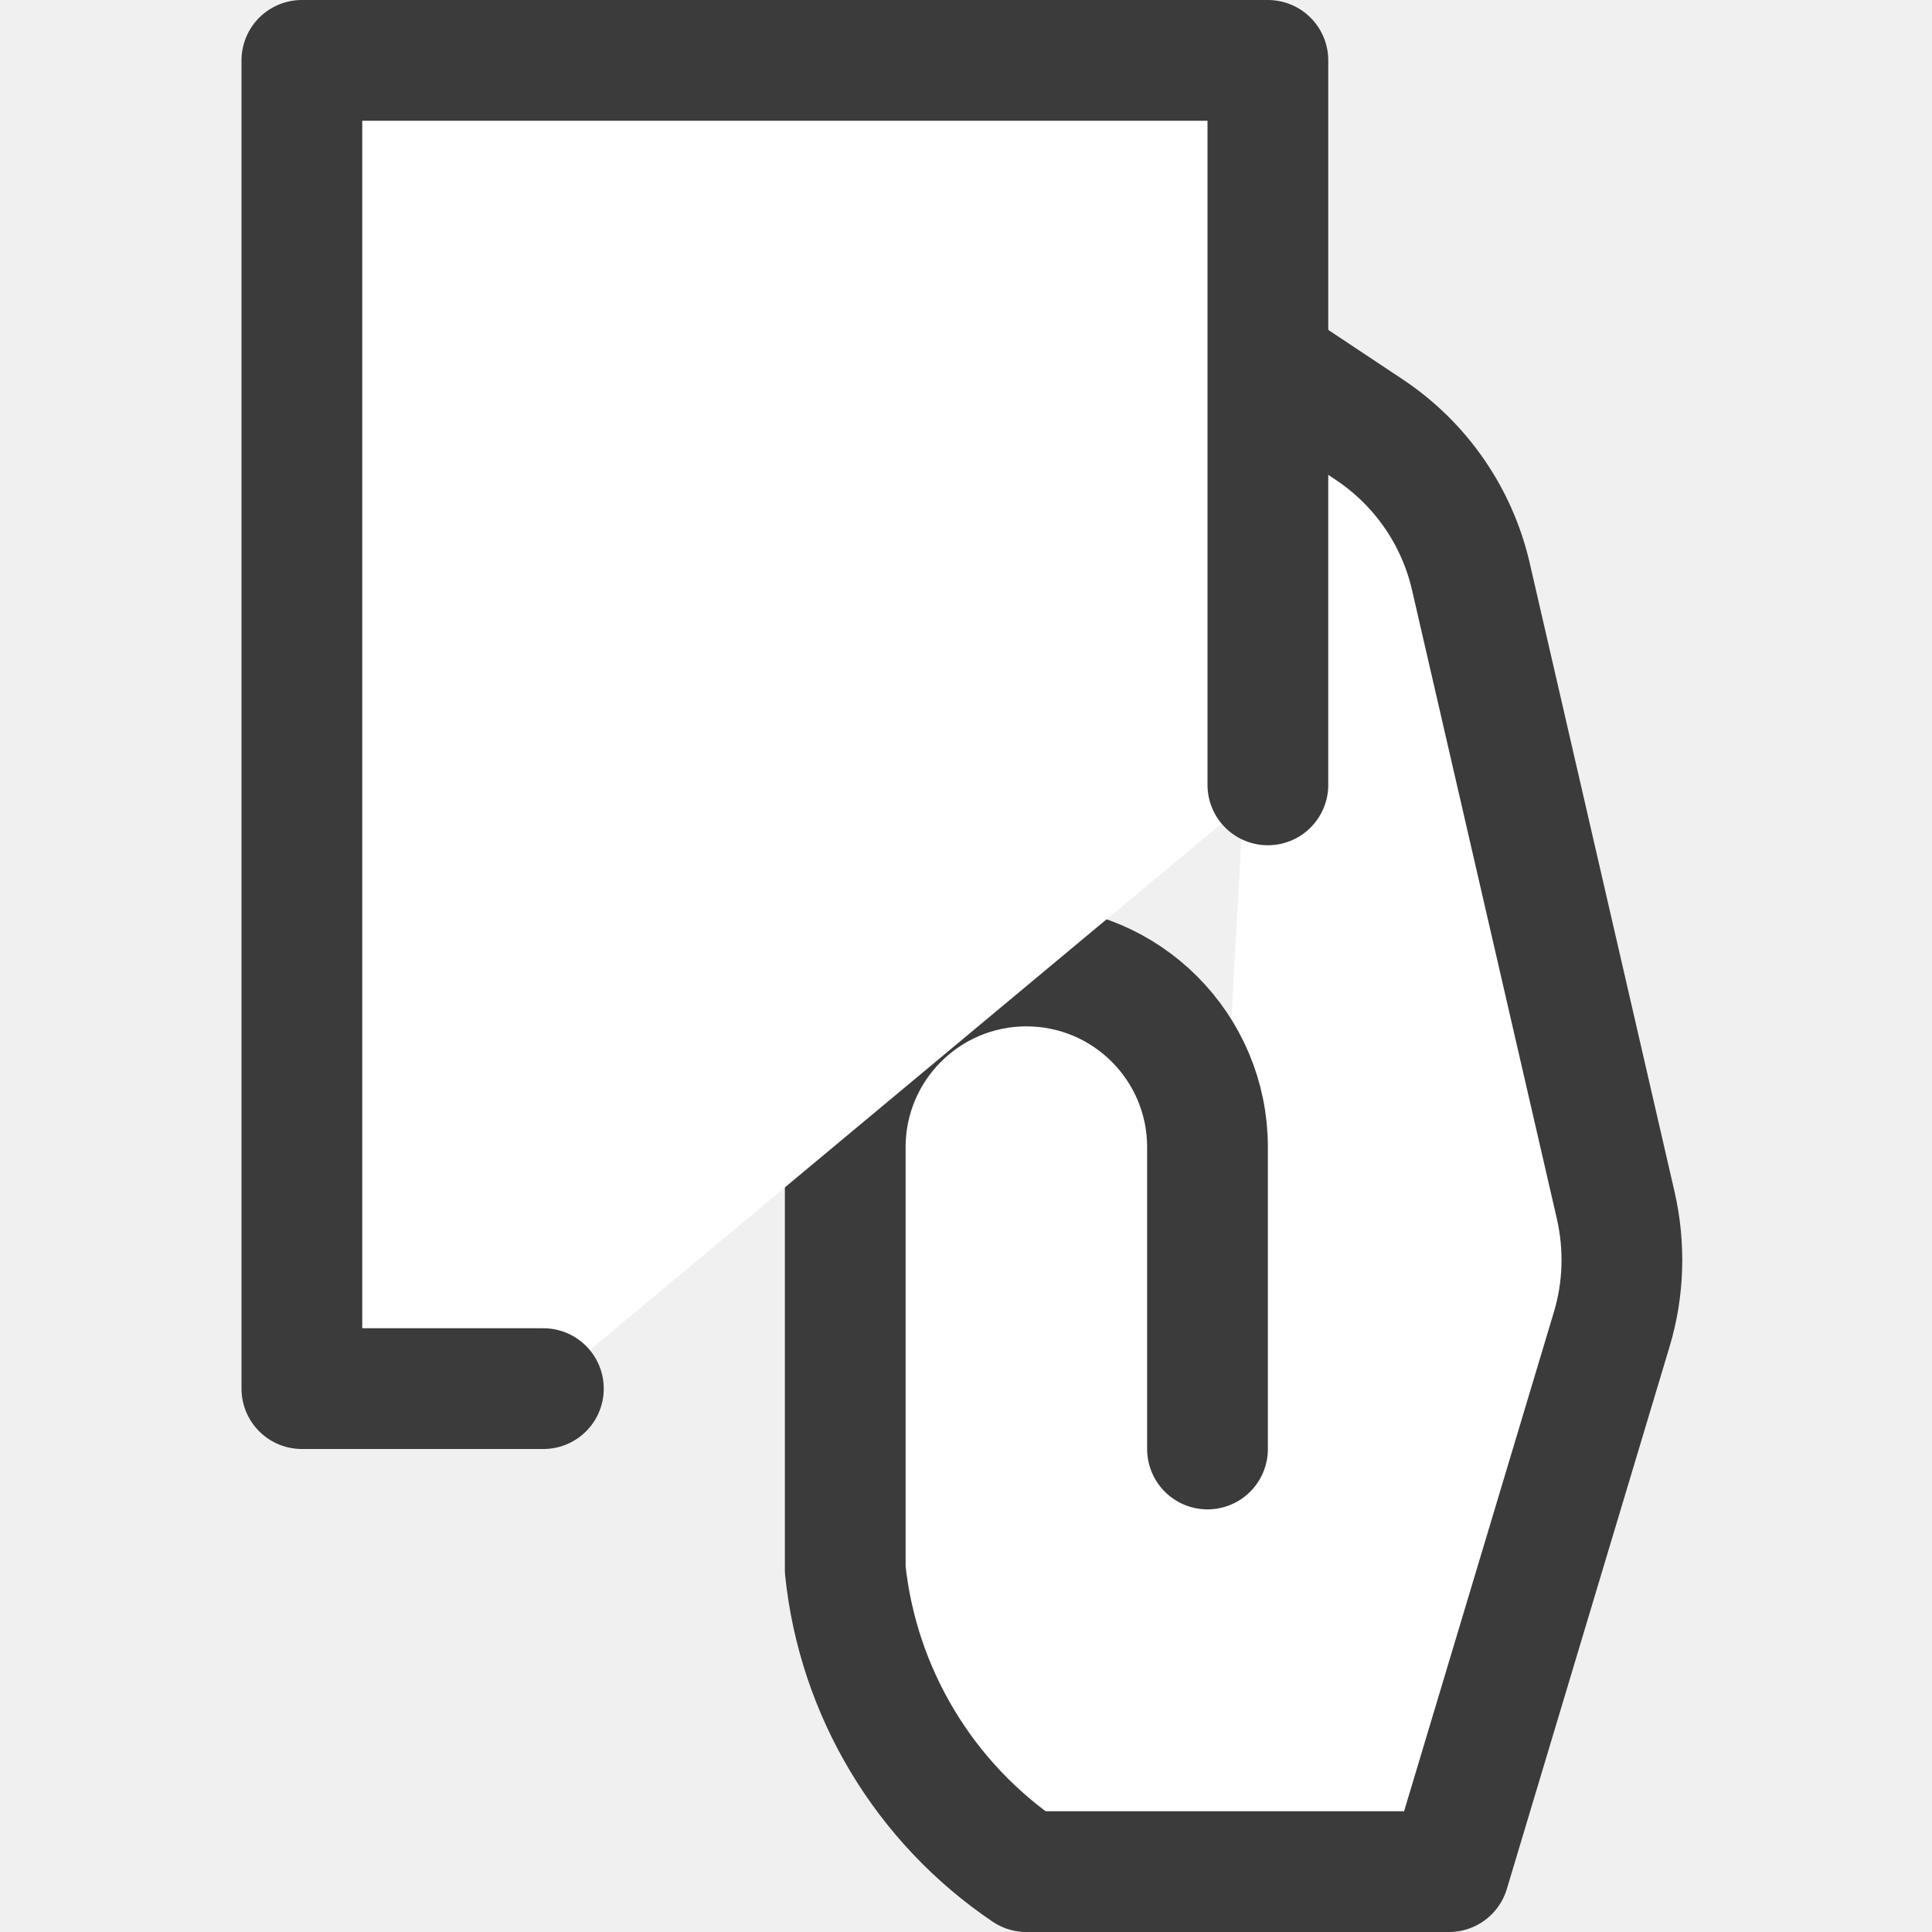
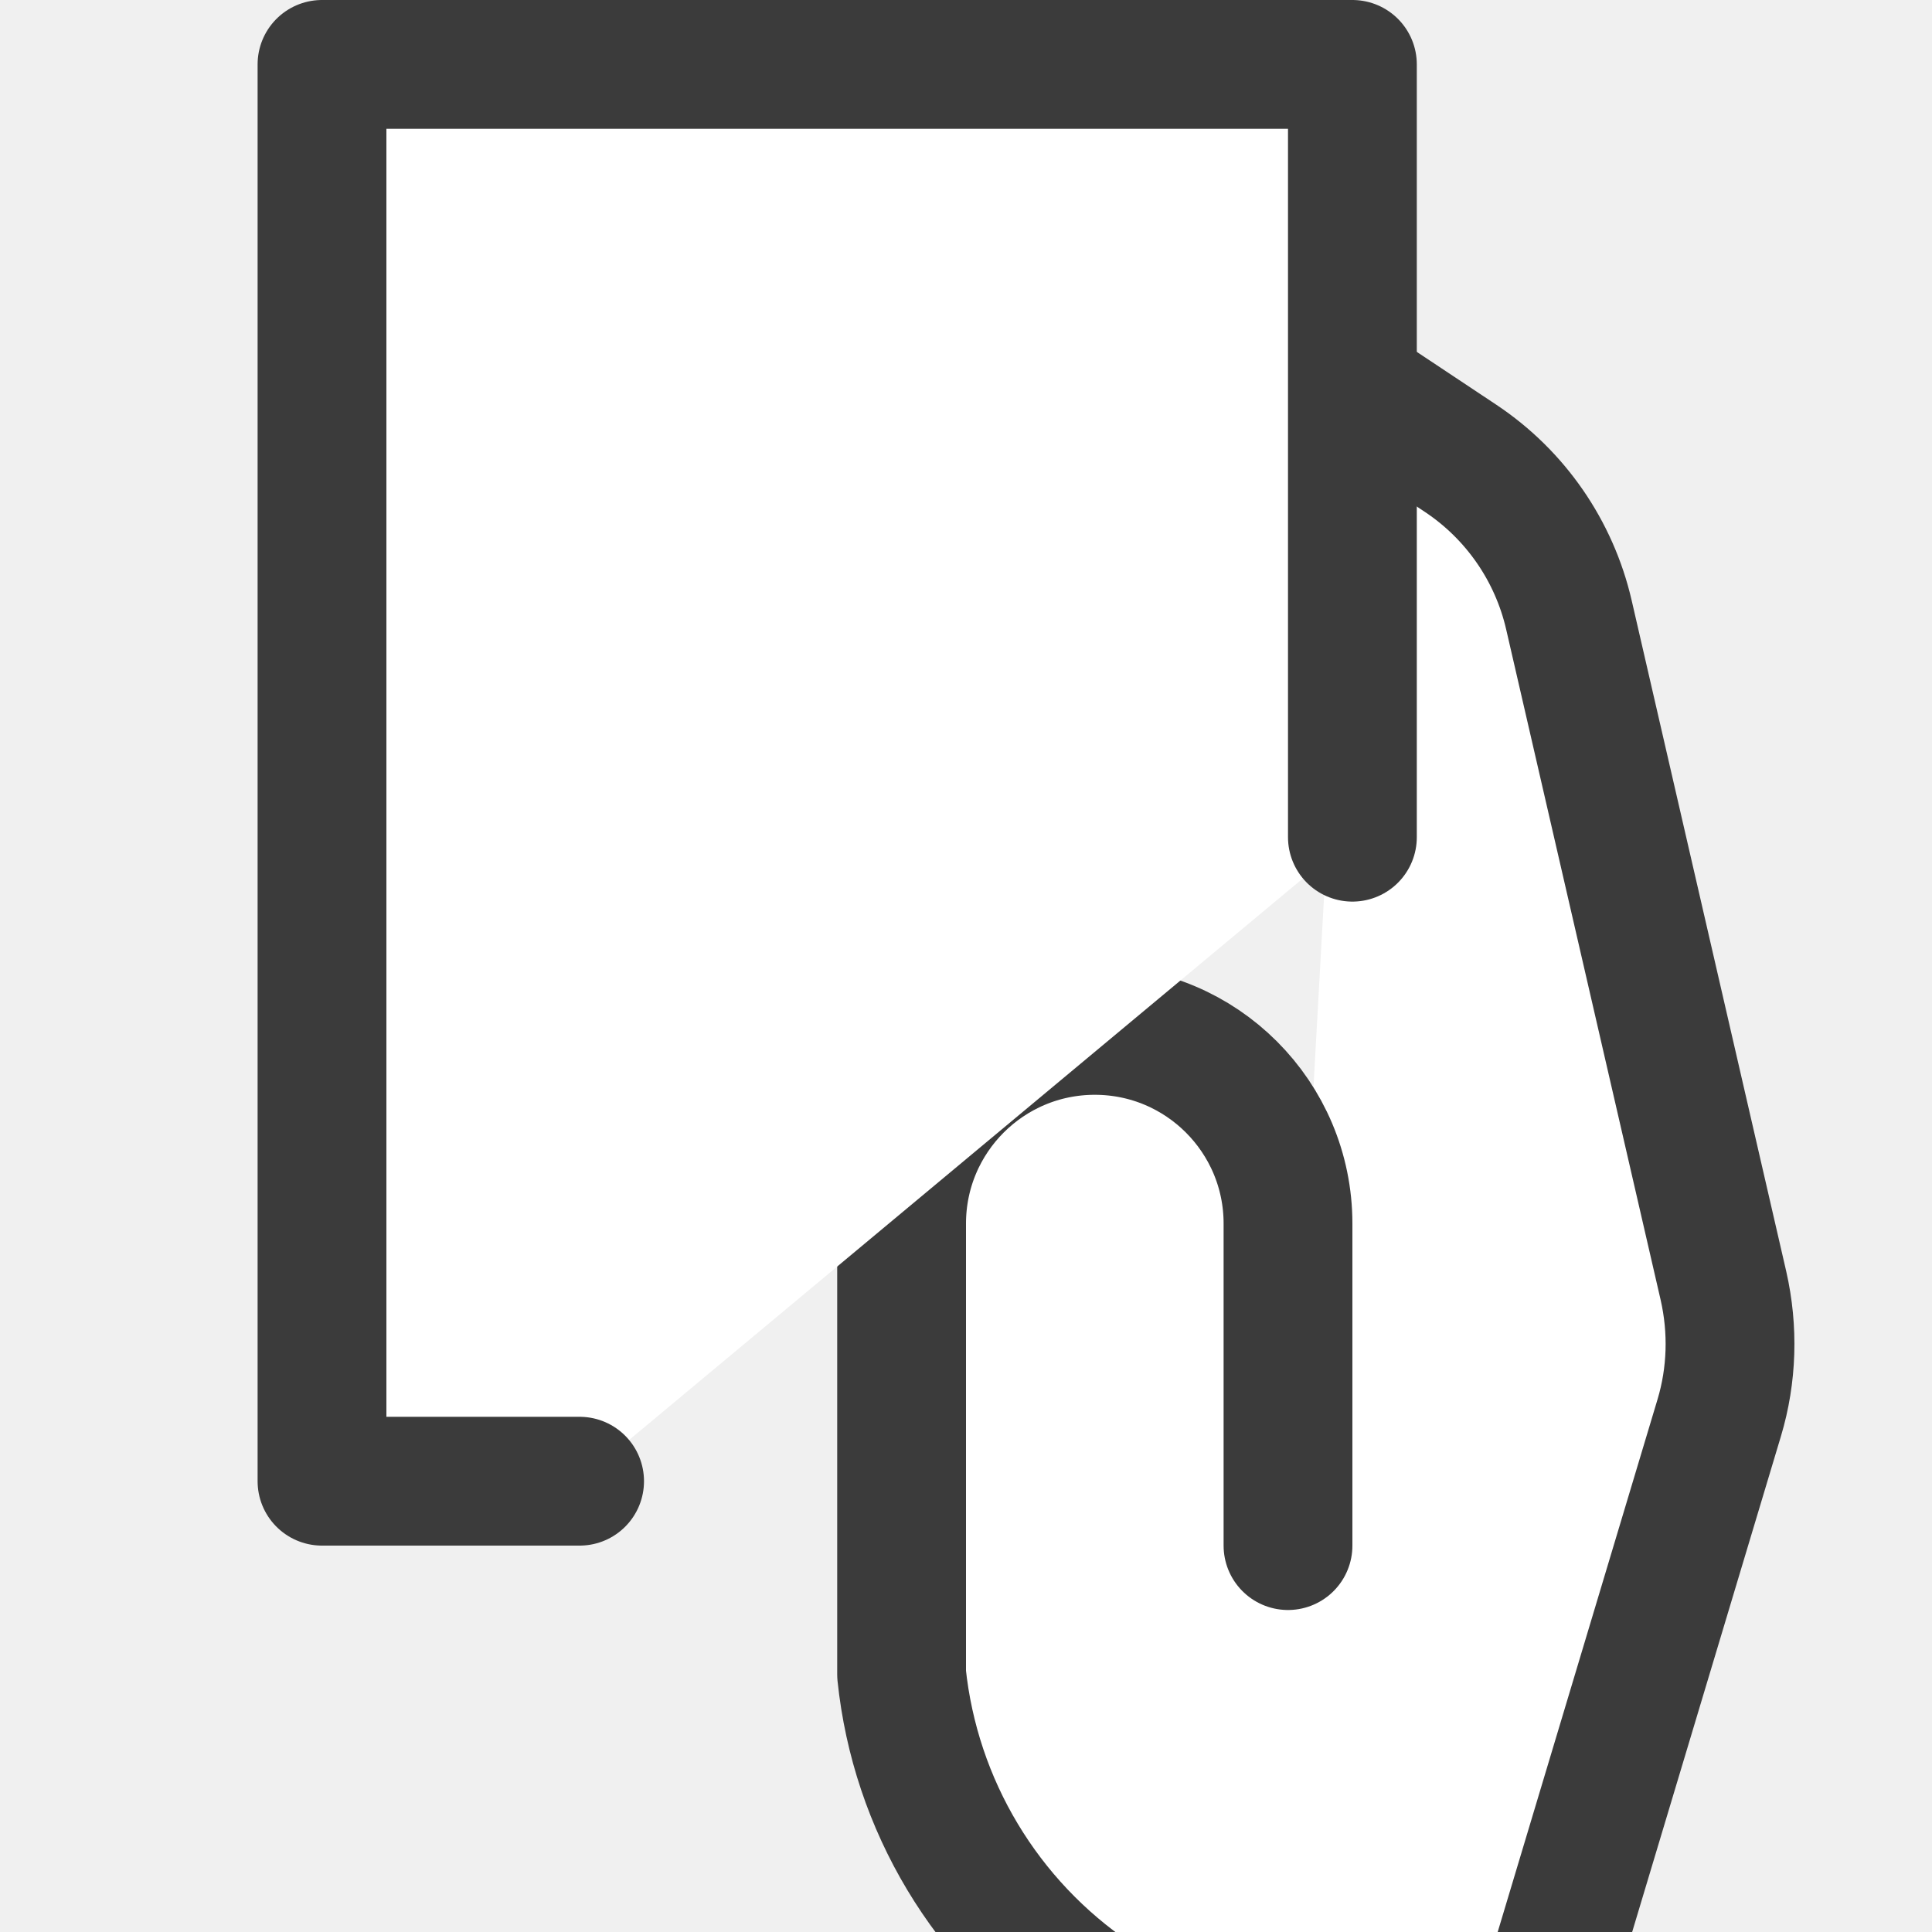
- <svg xmlns="http://www.w3.org/2000/svg" width="16" height="16" fill="white">
+ <svg xmlns="http://www.w3.org/2000/svg" width="15" height="15" fill="white">
  <path stroke="#3B3B3B" stroke-linecap="round" stroke-linejoin="round" d="M10 12V9.5A1.5 1.5 0 0 0 8.5 8v0A1.5 1.5 0 0 0 7 9.5V13a3.448 3.448 0 0 0 1.5 2.5H12l1.348-4.492c.1-.333.11-.686.033-1.025l-1.2-5.209a2 2 0 0 0-.84-1.215L10.5 3" />
  <path stroke="#3B3B3B" stroke-linecap="round" stroke-linejoin="round" d="M10.5 6.5v-6h-8v11h2" />
</svg>
